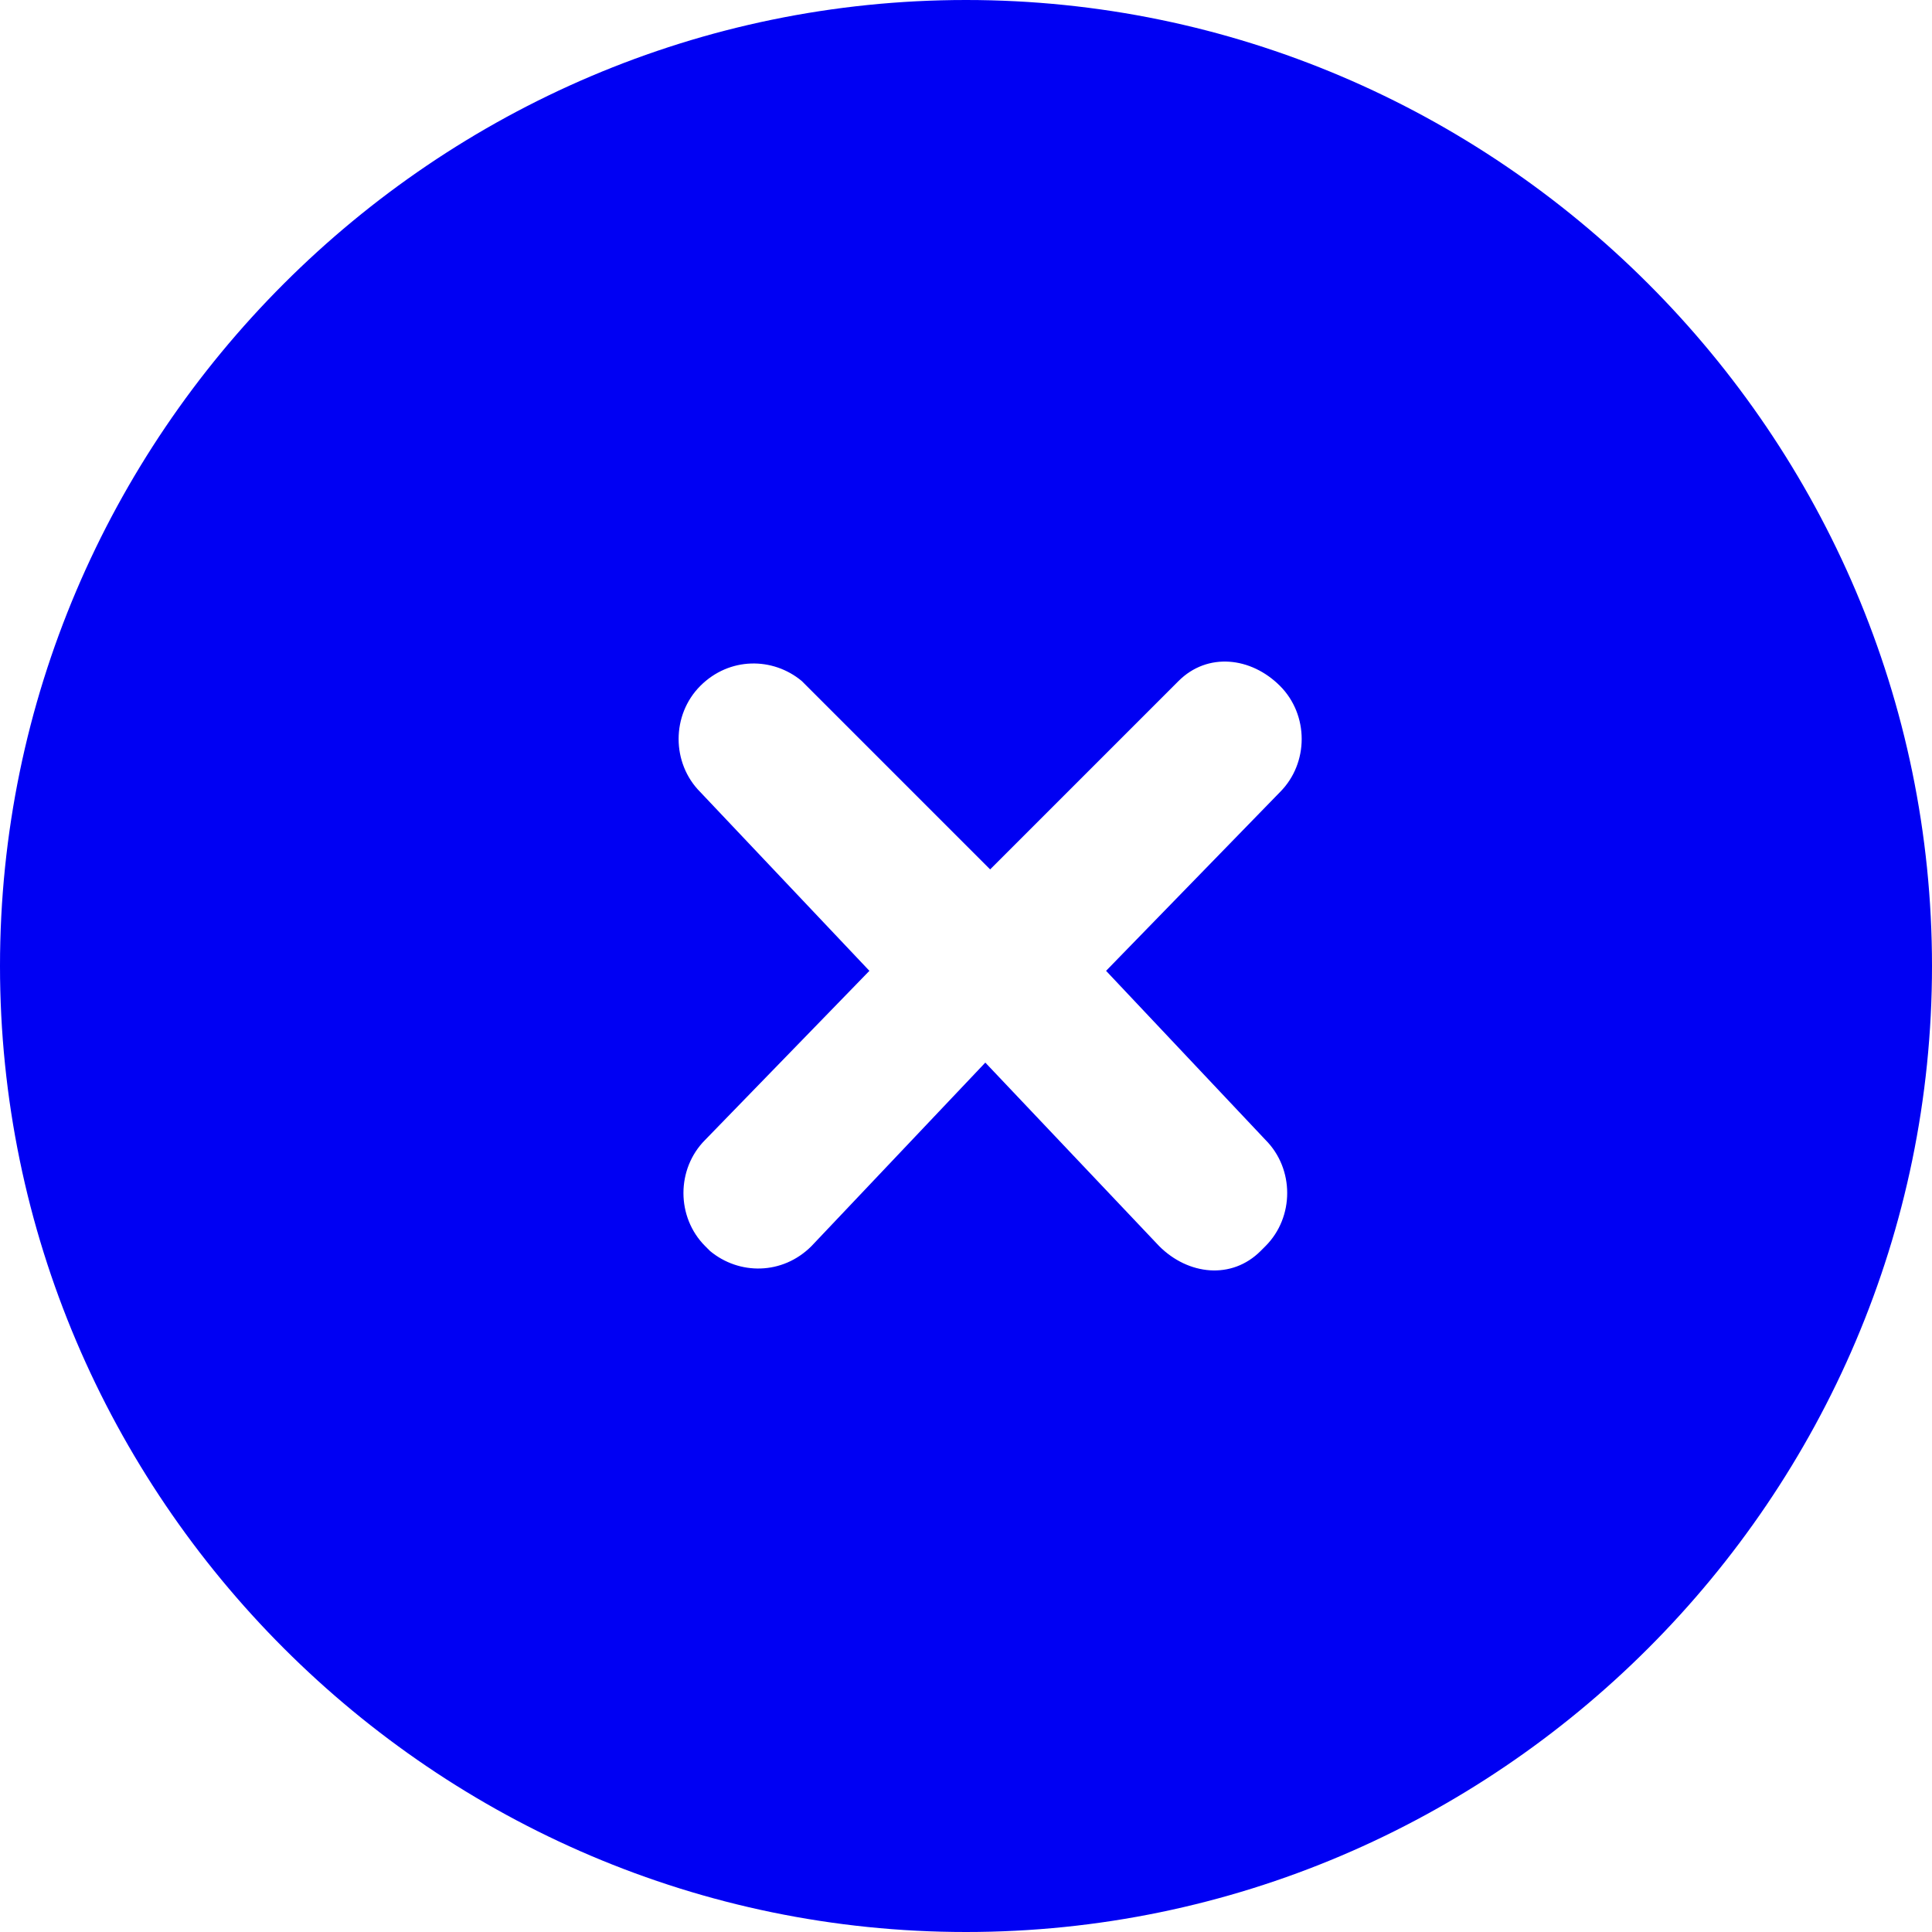
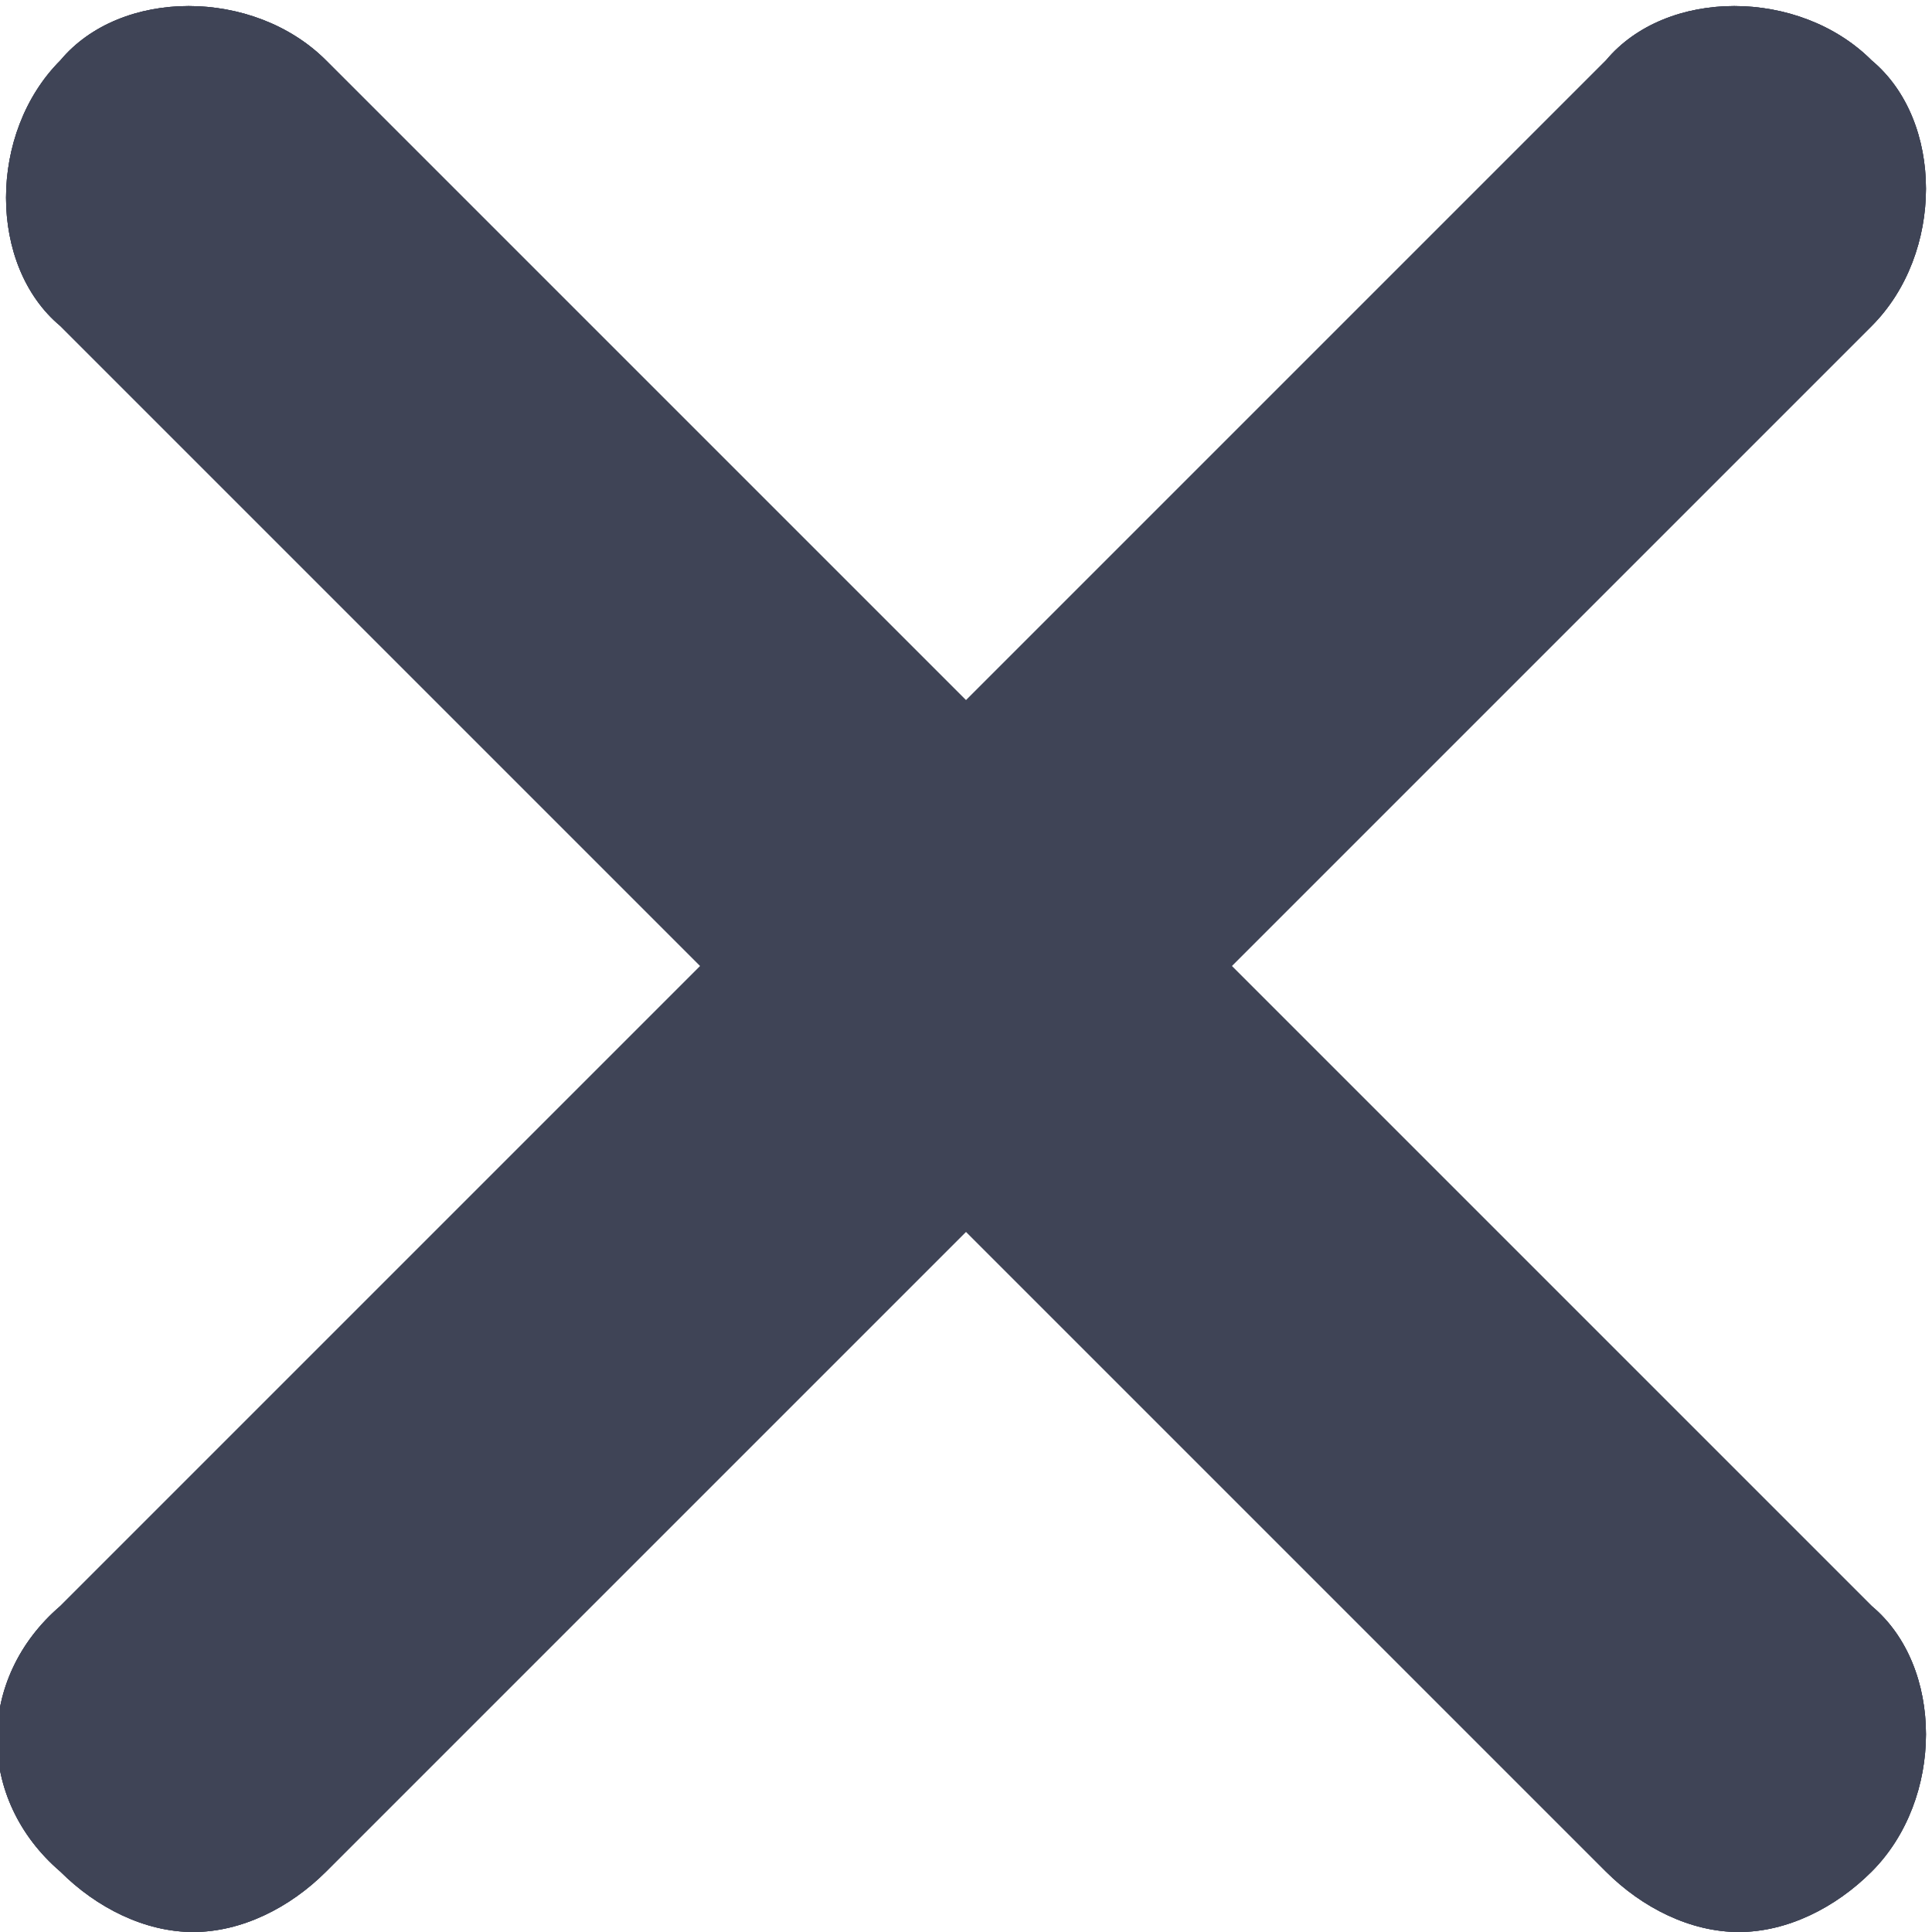
- <svg xmlns="http://www.w3.org/2000/svg" version="1.1" id="Слой_1" x="0px" y="0px" viewBox="0 0 40 40" style="enable-background:new 0 0 40 40;" xml:space="preserve">
+ <svg xmlns="http://www.w3.org/2000/svg" xmlns:xlink="http://www.w3.org/1999/xlink" version="1.1" id="Слой_1" x="0px" y="0px" viewBox="0 0 16 16" style="enable-background:new 0 0 16 16;" xml:space="preserve">
  <style type="text/css">
- 	.st0{fill:#0000F3;}
+ 	.st0{clip-path:url(#SVGID_2_);}
+ 	.st1{clip-path:url(#SVGID_4_);fill:#3F4456;}
</style>
-   <path class="st0" d="M20,0C9,0,0,9,0,20s9,20,20,20s20-9,20-20S31,0,20,0z M26.2,23.6c0.6,0.6,0.6,1.6,0,2.2l-0.1,0.1  c-0.6,0.6-1.5,0.5-2.1-0.1l-3.6-3.8l-3.6,3.8c-0.6,0.6-1.5,0.6-2.1,0.1l-0.1-0.1c-0.6-0.6-0.6-1.6,0-2.2l3.4-3.5l-3.5-3.7  c-0.6-0.6-0.6-1.6,0-2.2c0.6-0.6,1.5-0.6,2.1-0.1l0.1,0.1l3.8,3.8l3.8-3.8l0.1-0.1c0.6-0.6,1.5-0.5,2.1,0.1c0.6,0.6,0.6,1.6,0,2.2  l-3.6,3.7L26.2,23.6z" />
+   <g>
+     <g>
+       <defs>
+         <path id="SVGID_1_" d="M0.5,15.5C0.8,15.8,1.2,16,1.6,16s0.8-0.2,1.1-0.5L8,10.2l5.3,5.3c0.3,0.3,0.7,0.5,1.1,0.5     c0.4,0,0.8-0.2,1.1-0.5c0.6-0.6,0.6-1.7,0-2.2L10.2,8l5.3-5.3c0.6-0.6,0.6-1.7,0-2.2c-0.6-0.6-1.7-0.6-2.2,0L8,5.8L2.7,0.5     C2.1-0.1,1-0.1,0.5,0.5c-0.6,0.6-0.6,1.7,0,2.2L5.8,8l-5.3,5.3C-0.2,13.9-0.2,14.9,0.5,15.5z" />
+       </defs>
+       <use xlink:href="#SVGID_1_" style="overflow:visible;fill:#3F4456;" />
+       <clipPath id="SVGID_2_">
+         <use xlink:href="#SVGID_1_" style="overflow:visible;" />
+       </clipPath>
+       <g class="st0">
+         <g>
+           <defs>
+             <rect id="SVGID_3_" x="-4" y="-4" width="24" height="24" />
+           </defs>
+           <use xlink:href="#SVGID_3_" style="overflow:visible;fill:#3F4456;" />
+           <clipPath id="SVGID_4_">
+             <use xlink:href="#SVGID_3_" style="overflow:visible;" />
+           </clipPath>
+           <rect x="-5" y="-5" class="st1" width="26" height="26" />
+         </g>
+       </g>
+     </g>
+   </g>
</svg>
